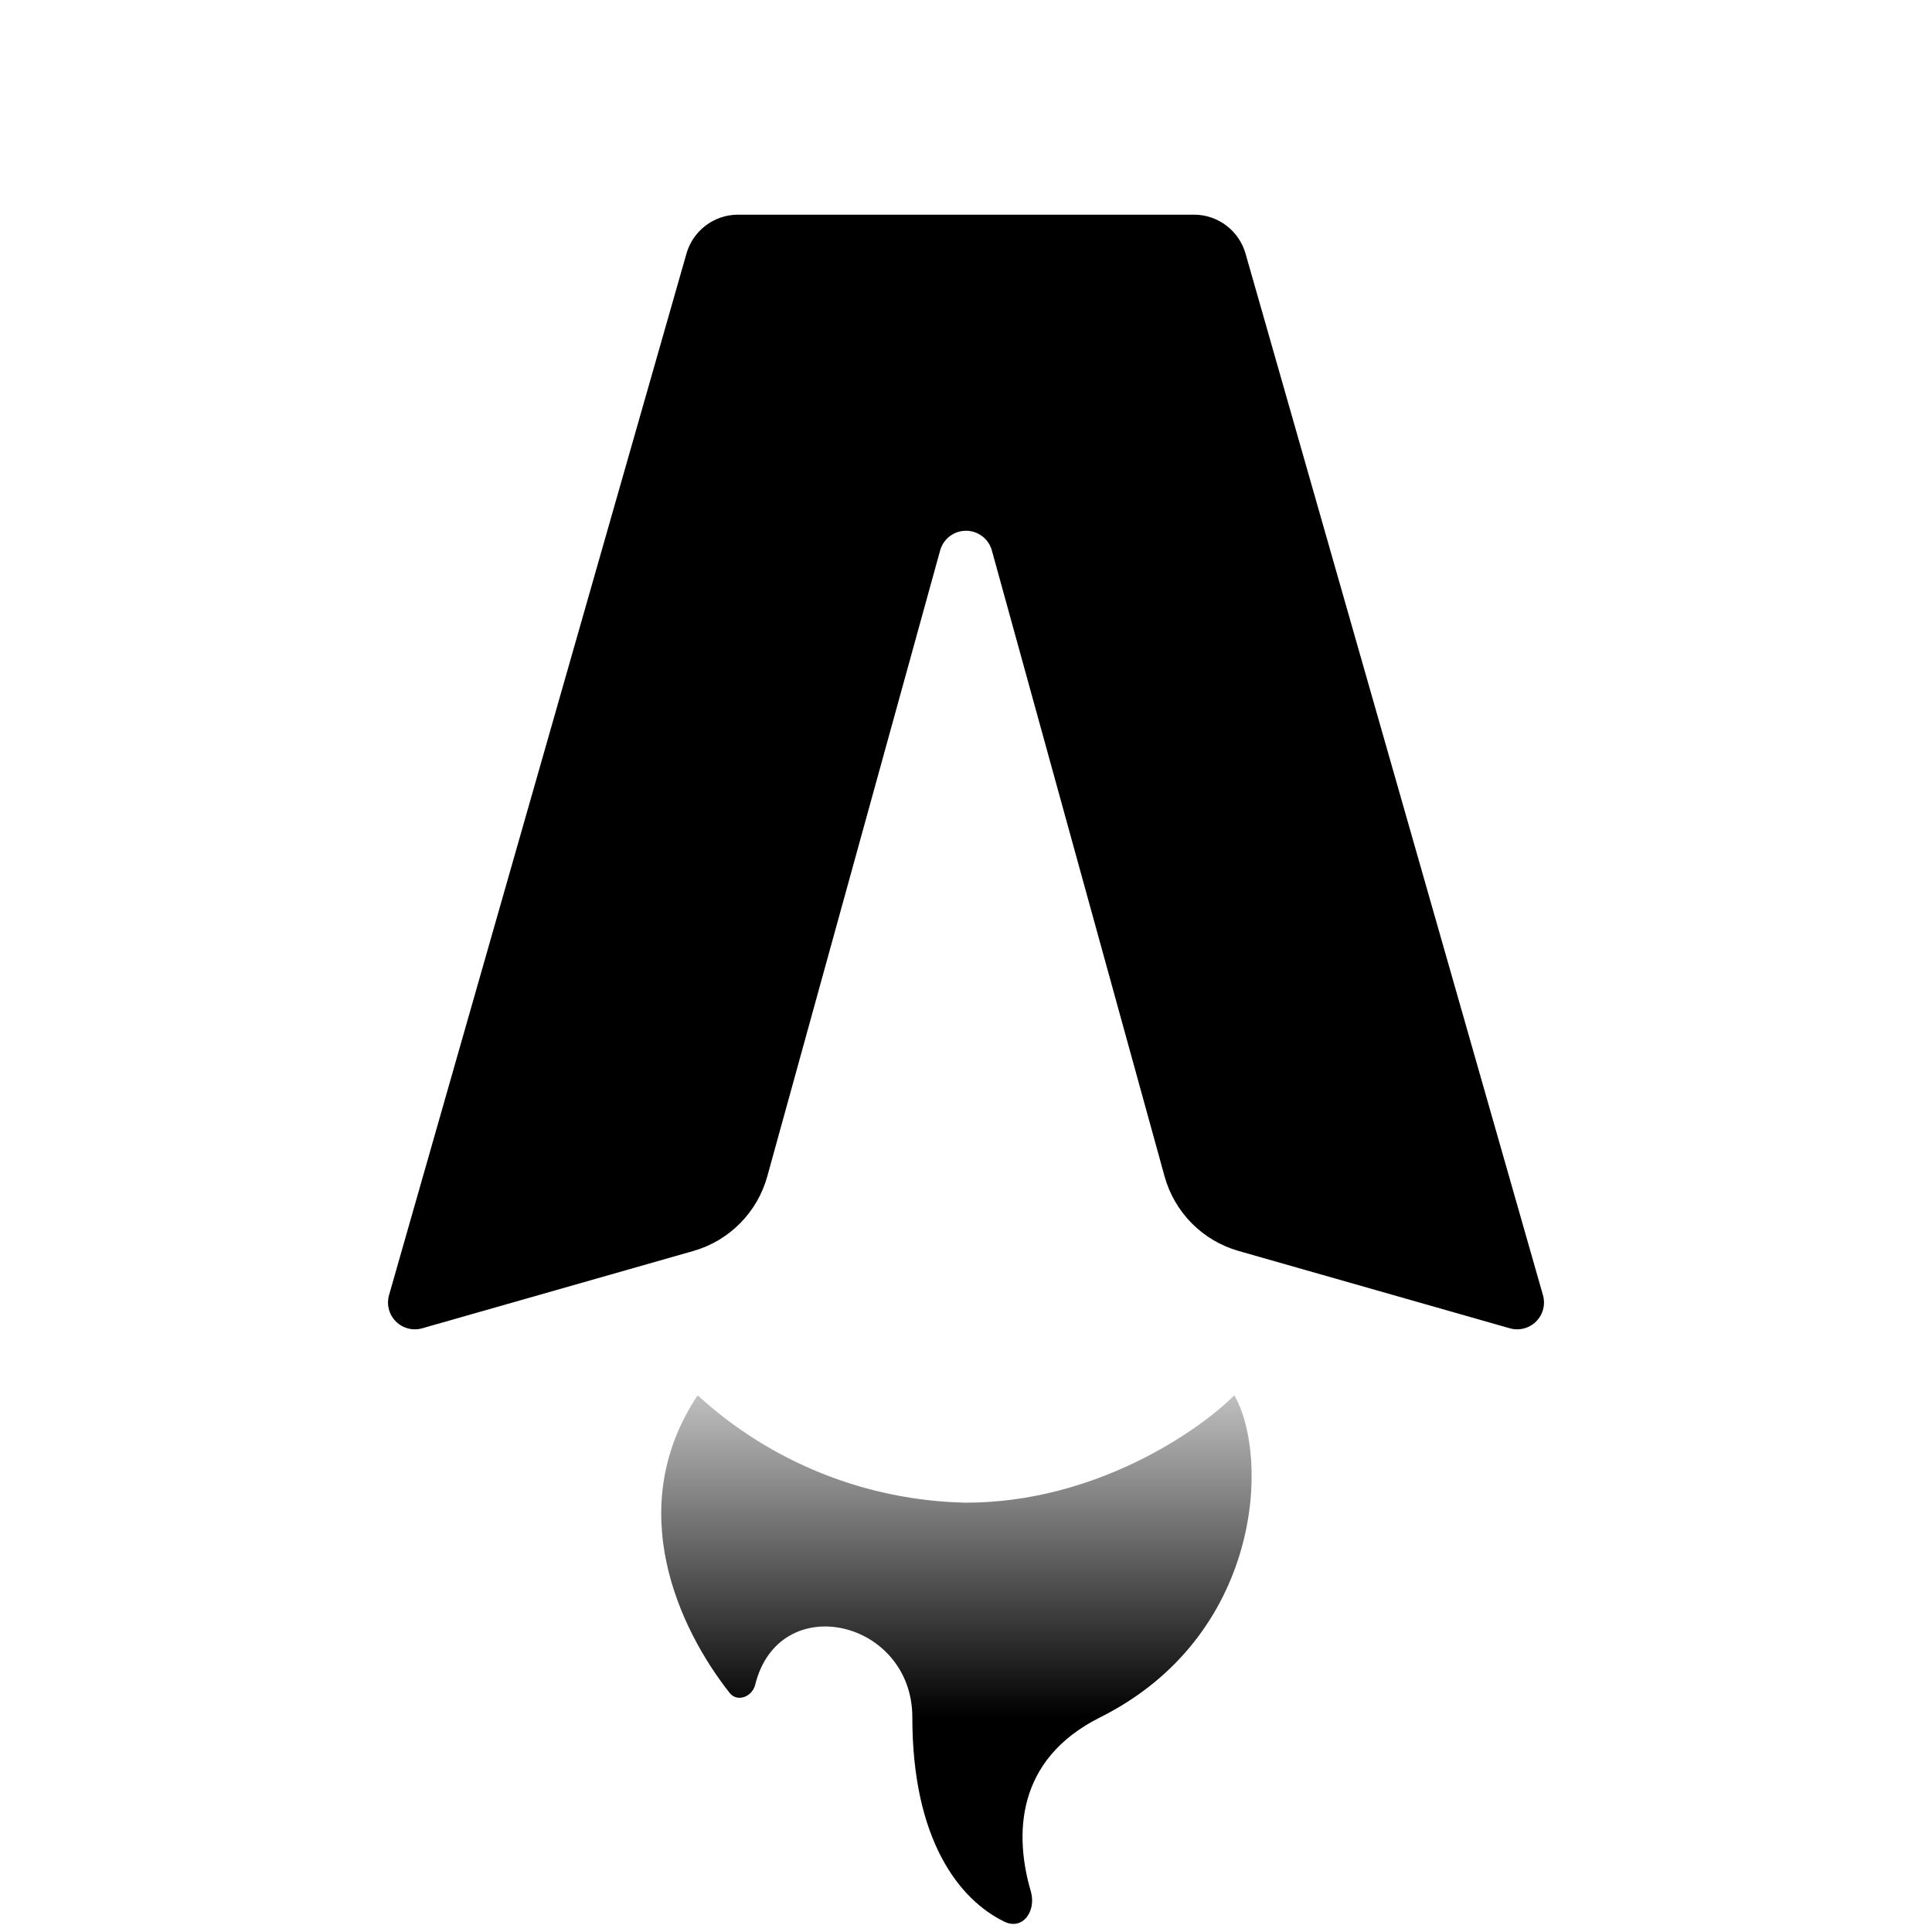
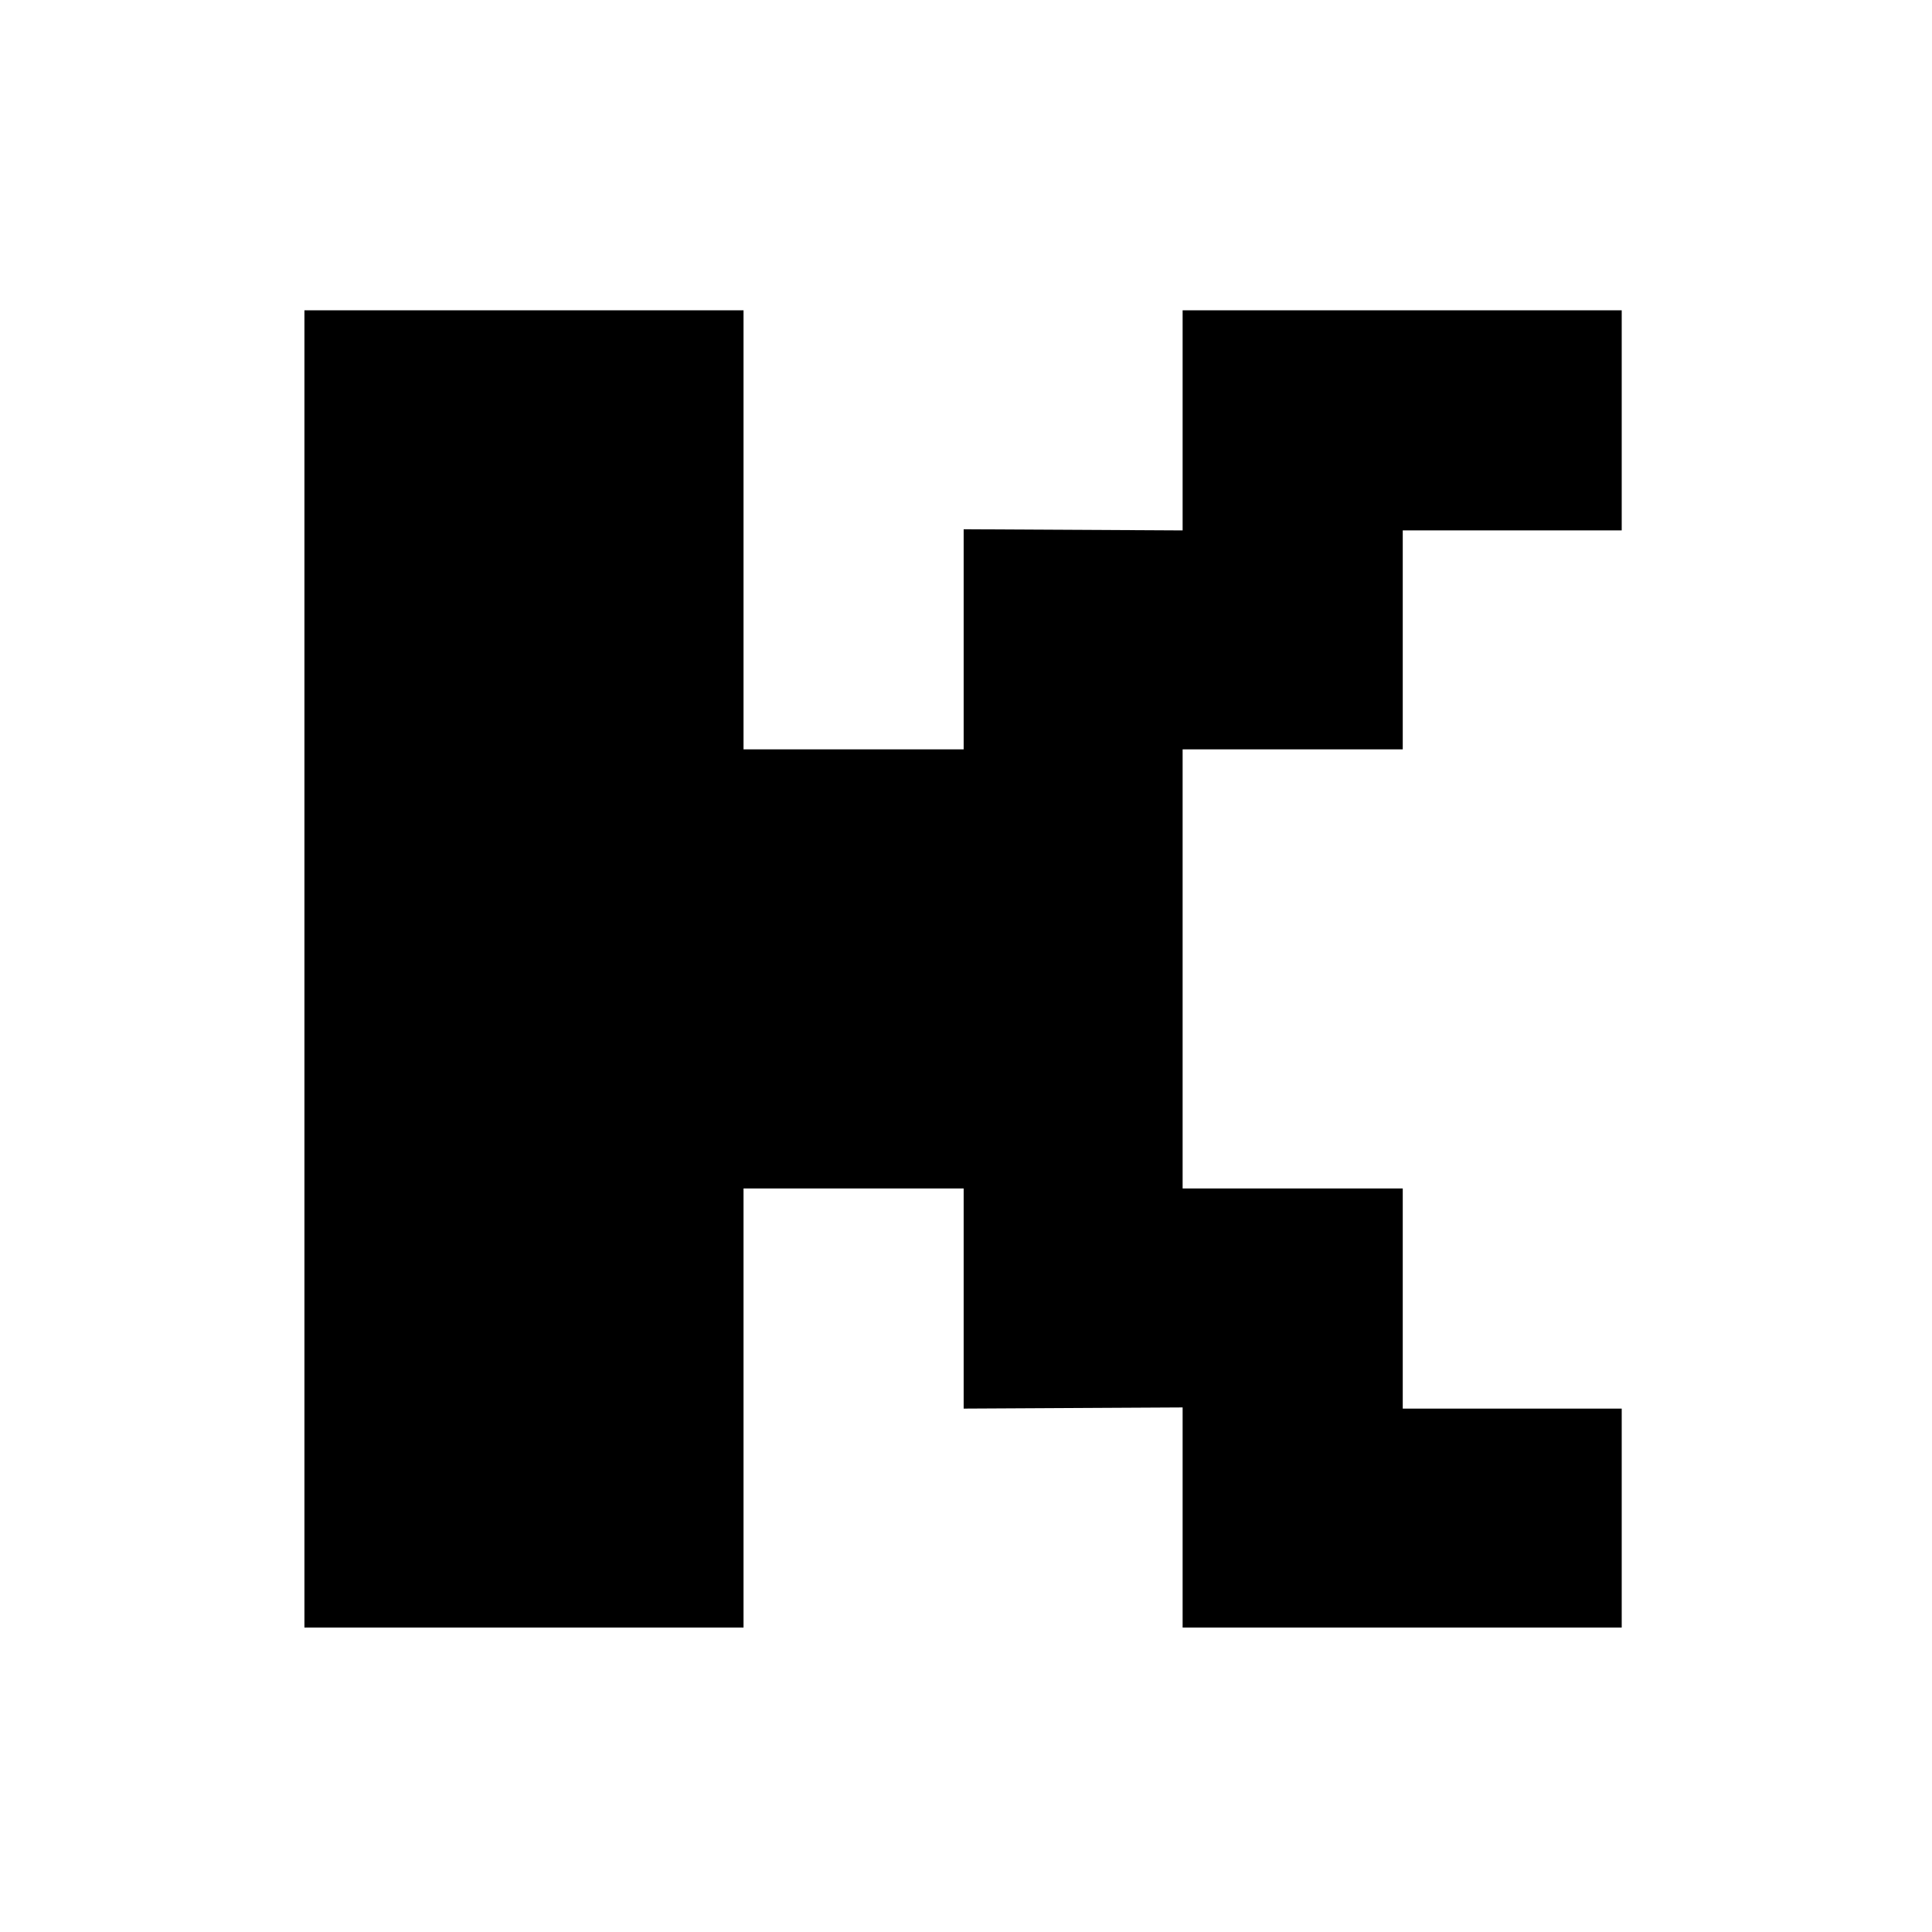
- <svg xmlns="http://www.w3.org/2000/svg" fill="none" viewBox="0 0 36 36">
-   <path fill="#000" d="M22.25 4h-8.5a1 1 0 0 0-.96.73l-5.54 19.4a.5.5 0 0 0 .62.62l5.05-1.44a2 2 0 0 0 1.38-1.4l3.22-11.66a.5.5 0 0 1 .96 0l3.22 11.67a2 2 0 0 0 1.38 1.39l5.05 1.44a.5.5 0 0 0 .62-.62l-5.54-19.4a1 1 0 0 0-.96-.73Z" />
-   <path fill="url(#gradient)" d="M18 28a7.63 7.63 0 0 1-5-2c-1.4 2.1-.35 4.35.6 5.55.14.17.41.07.47-.15.44-1.8 2.93-1.22 2.93.6 0 2.28.87 3.4 1.72 3.81.34.16.59-.2.49-.56-.31-1.05-.29-2.46 1.29-3.25 3-1.5 3.17-4.83 2.5-6-.67.67-2.6 2-5 2Z" />
-   <defs>
-     <linearGradient id="gradient" x1="16" x2="16" y1="32" y2="24" gradientUnits="userSpaceOnUse">
-       <stop stop-color="#000" />
-       <stop offset="1" stop-color="#000" stop-opacity="0" />
-     </linearGradient>
-   </defs>
+ <svg xmlns="http://www.w3.org/2000/svg" version="1.2" viewBox="0 0 165 165" width="32" height="32">
  <style>
-     @media (prefers-color-scheme:dark){:root{filter:invert(100%)}}
-   </style>
+ 		@media (prefers-color-scheme:dark){:root{filter:invert(100%)}}
+ 	</style>
+   <path d="m63.5 139h-37.5v-112.5h37.5v37.5h18.8v-18.8l18.7 0.1v-18.8h37.5v18.8h-18.7v18.7h-18.8v37.5h18.8v18.8h18.7v18.7h-37.5v-18.8l-18.7 0.1v-18.8h-18.8z" />
</svg>
